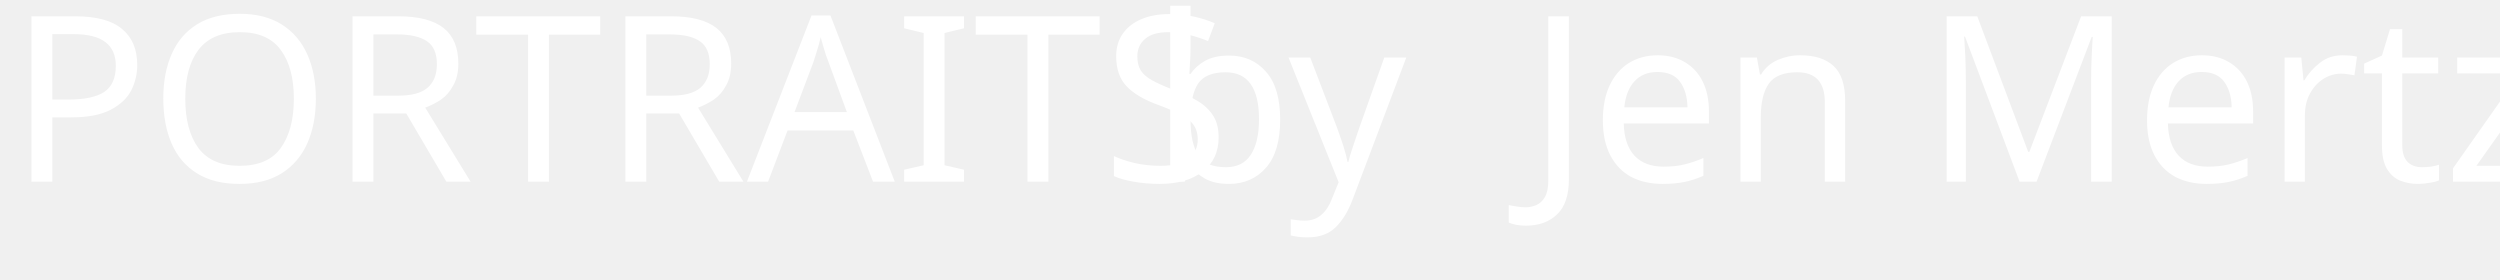
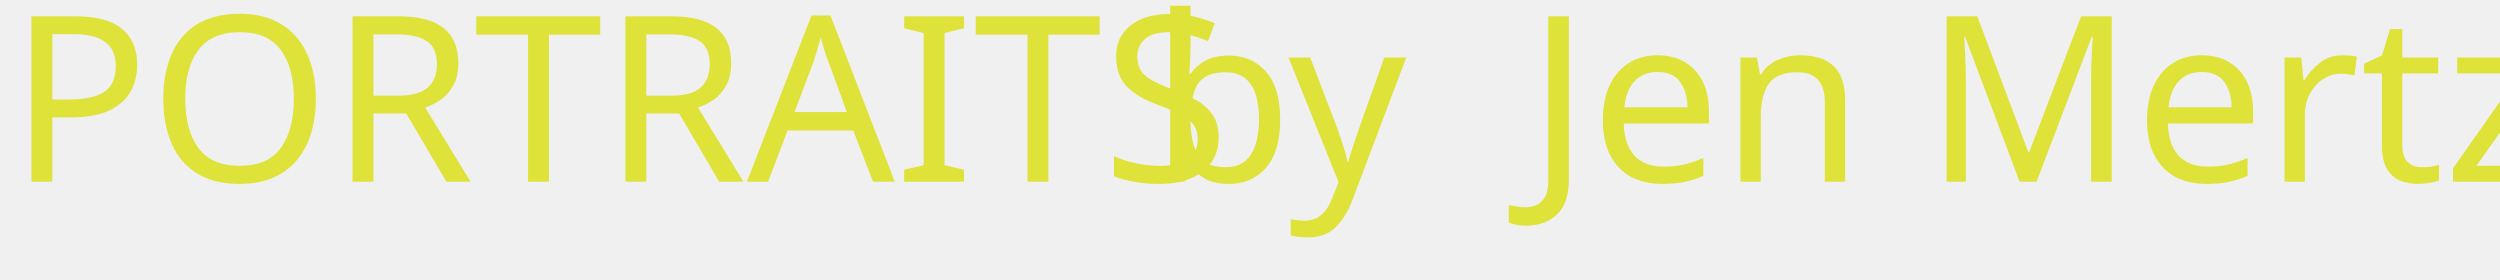
<svg xmlns="http://www.w3.org/2000/svg" version="1.1" id="Layer_1" x="0px" y="0px" viewBox="0 0 140.3 15.7" enable-background="new 0 0 140.3 15.7" xml:space="preserve">
  <text transform="matrix(1 0 0 1 0.4992 10.196)">
-     <tspan x="0" y="0" fill="#FFFFFF" font-family="'PoiretOne-Regular'" font-size="13">PORTRAITS</tspan>
-     <tspan x="57.3" y="0" fill="#FFFFFF" font-family="'Allura-Regular'" font-size="13">  by  Jen Mertz</tspan>
+     <tspan x="0" y="0" fill="#DEE239" font-family="'PoiretOne-Regular'" font-size="13">PORTRAITS</tspan>
+     <tspan x="57.3" y="0" fill="#DEE239" font-family="'Allura-Regular'" font-size="13">  by  Jen Mertz</tspan>
  </text>
</svg>
